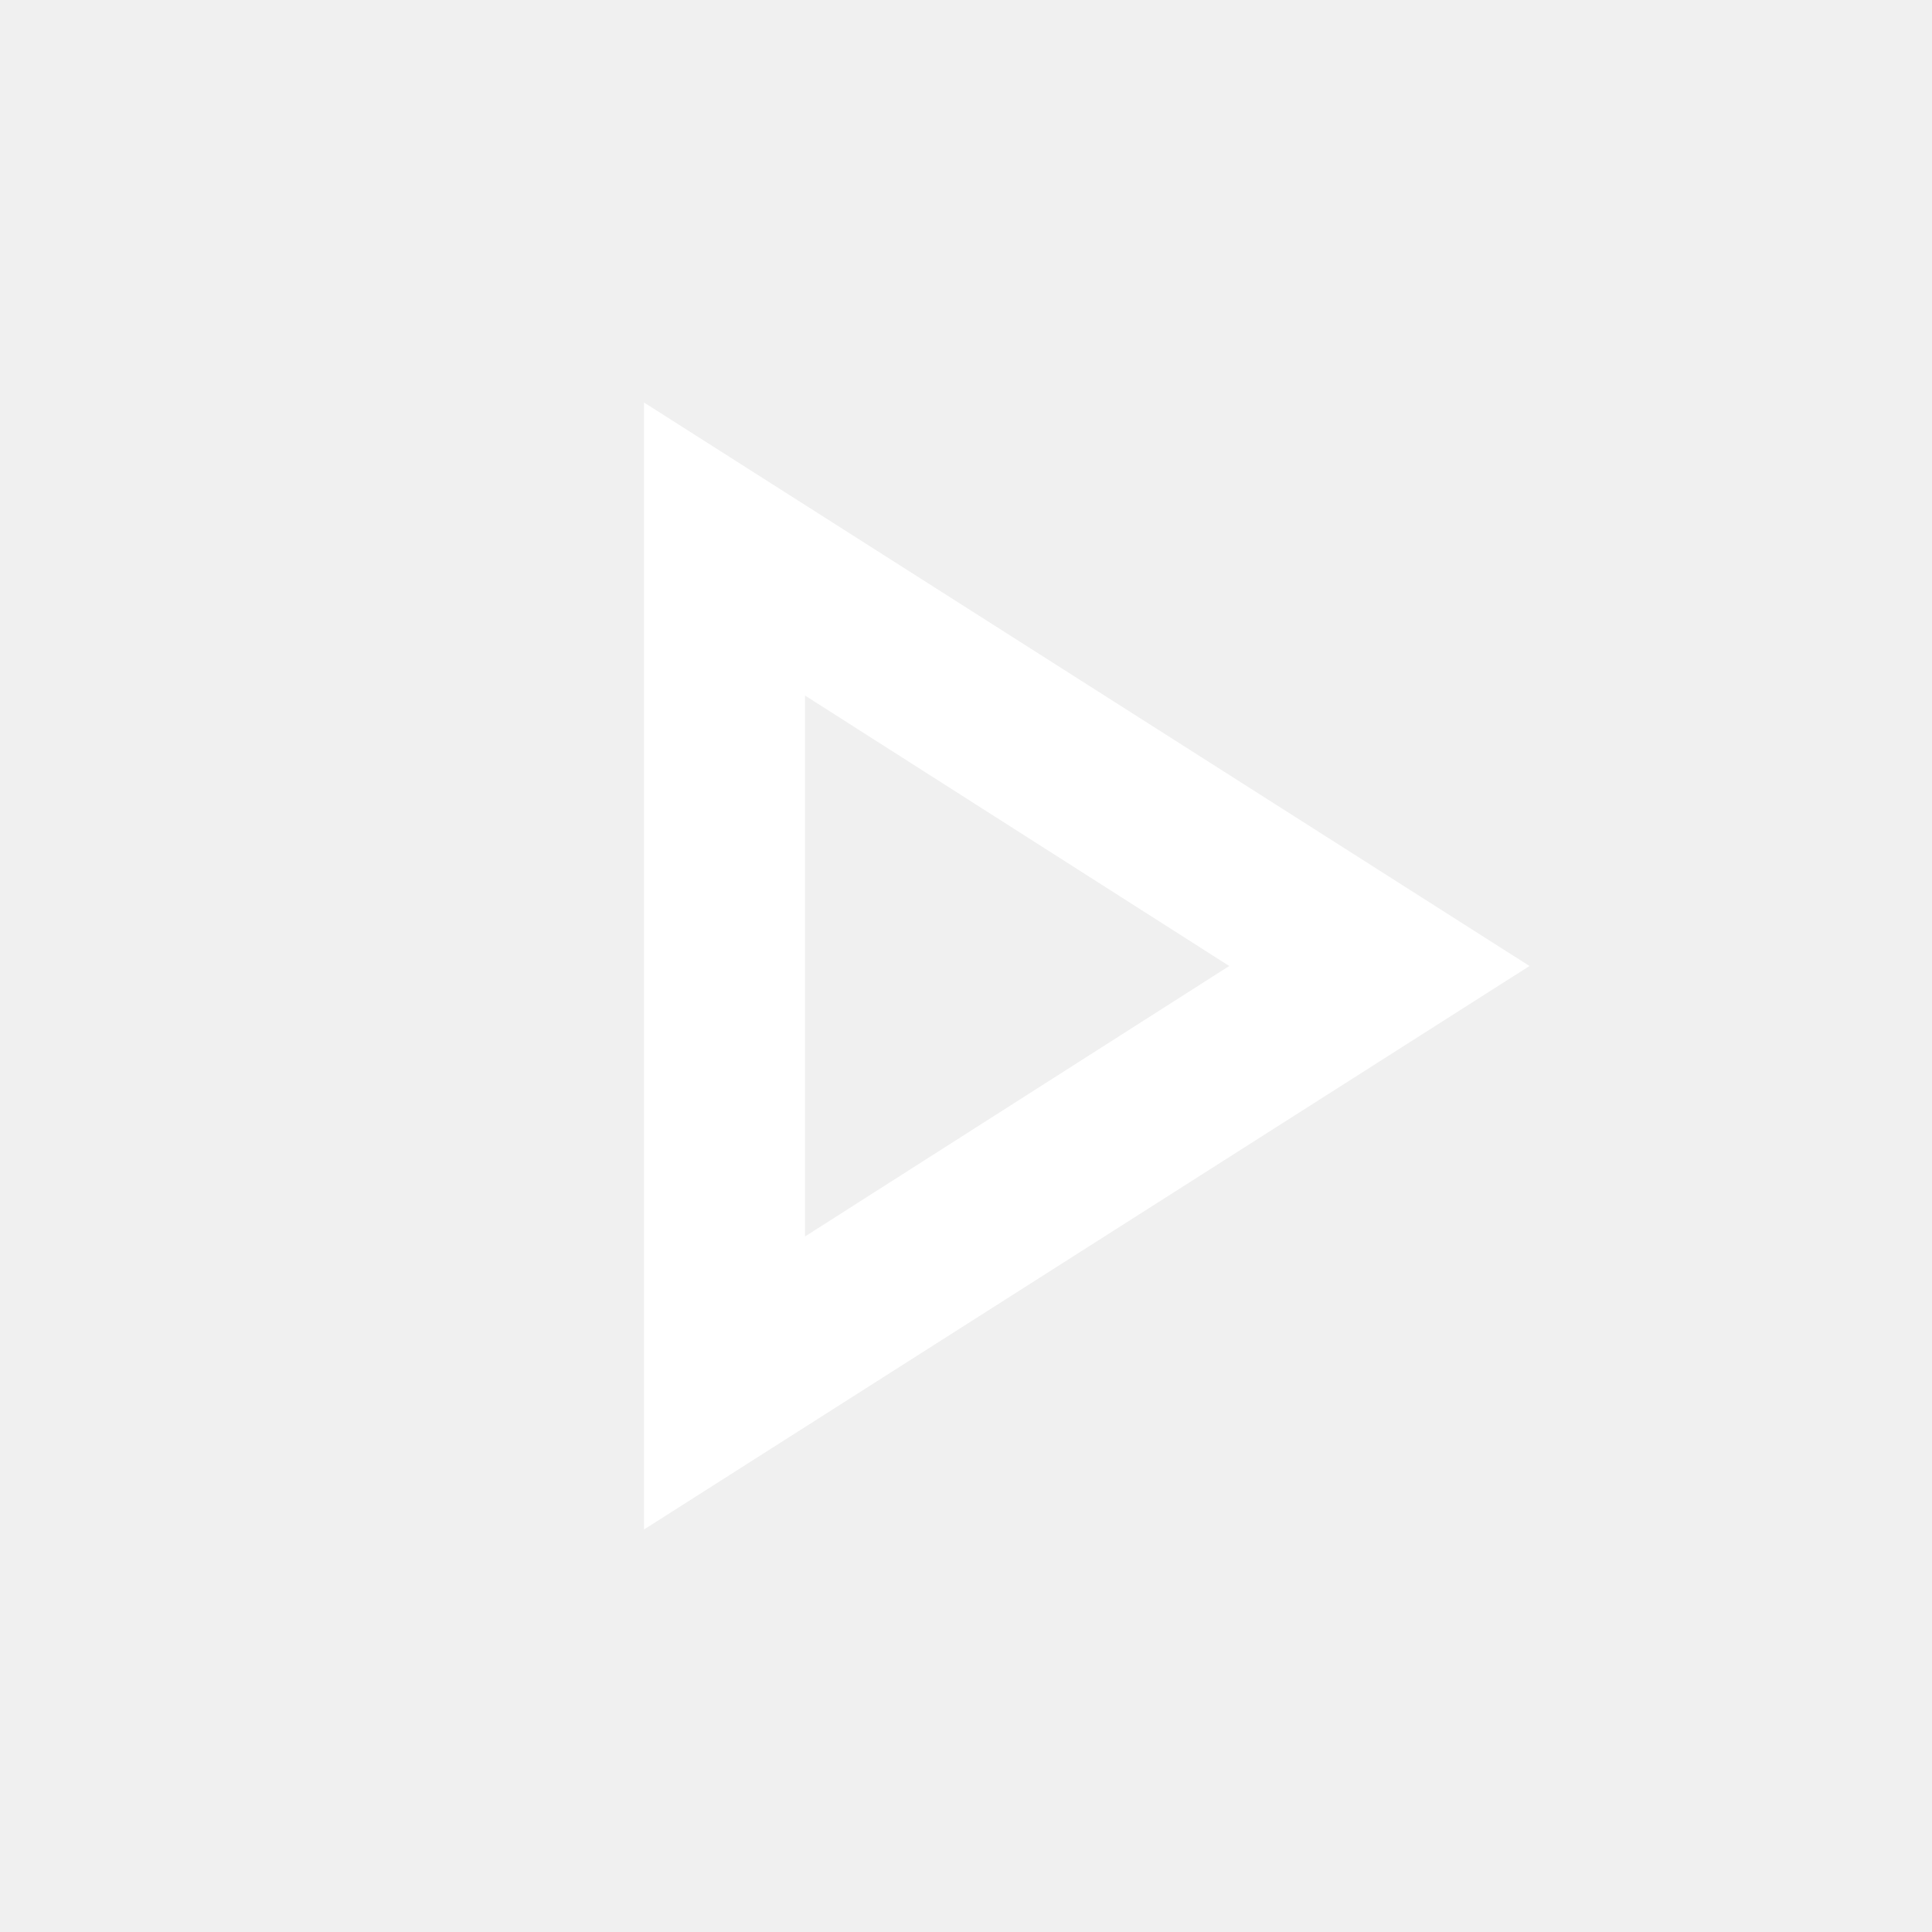
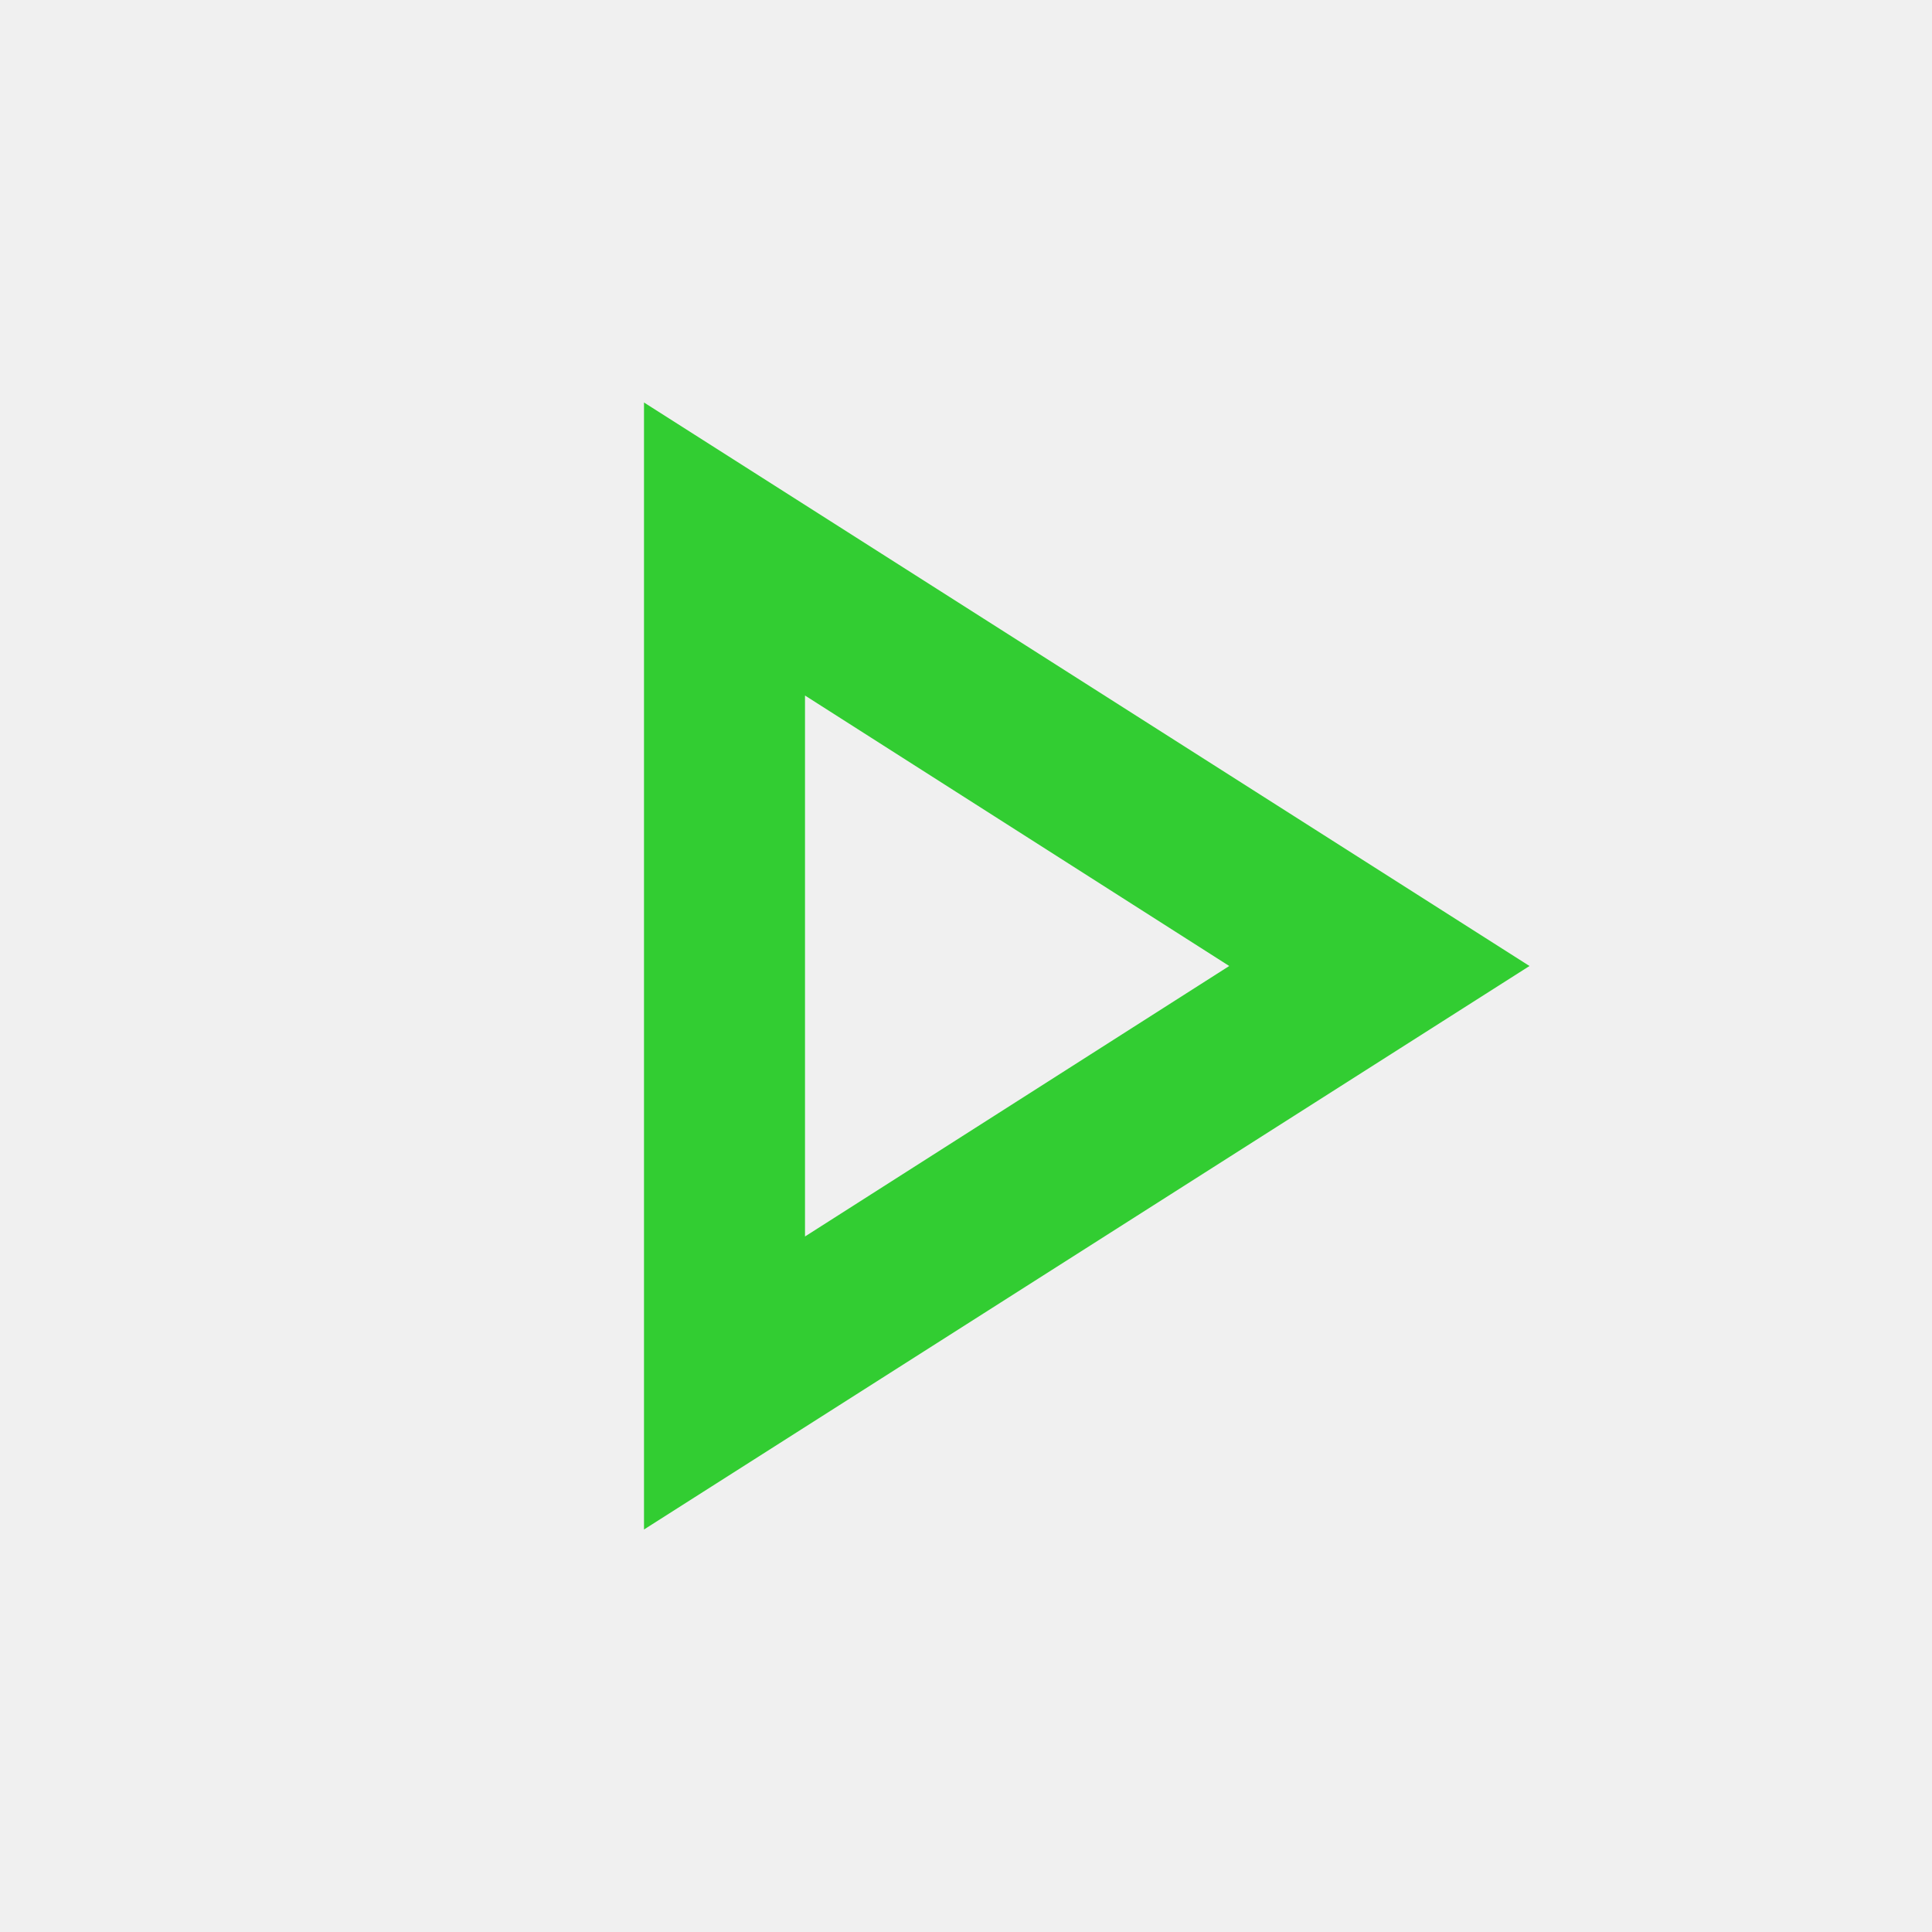
- <svg xmlns="http://www.w3.org/2000/svg" height="24px" viewBox="0 0 24 24" width="24px" fill="#FFFFFF">
+ <svg xmlns="http://www.w3.org/2000/svg" height="24px" viewBox="0 0 24 24" width="24px" fill="#32CD32">
  <path d="M0 0h24v24H0V0z" fill="none" />
  <path d="M10 8.64L15.27 12 10 15.36V8.64M8 5v14l11-7L8 5z" />
</svg>
